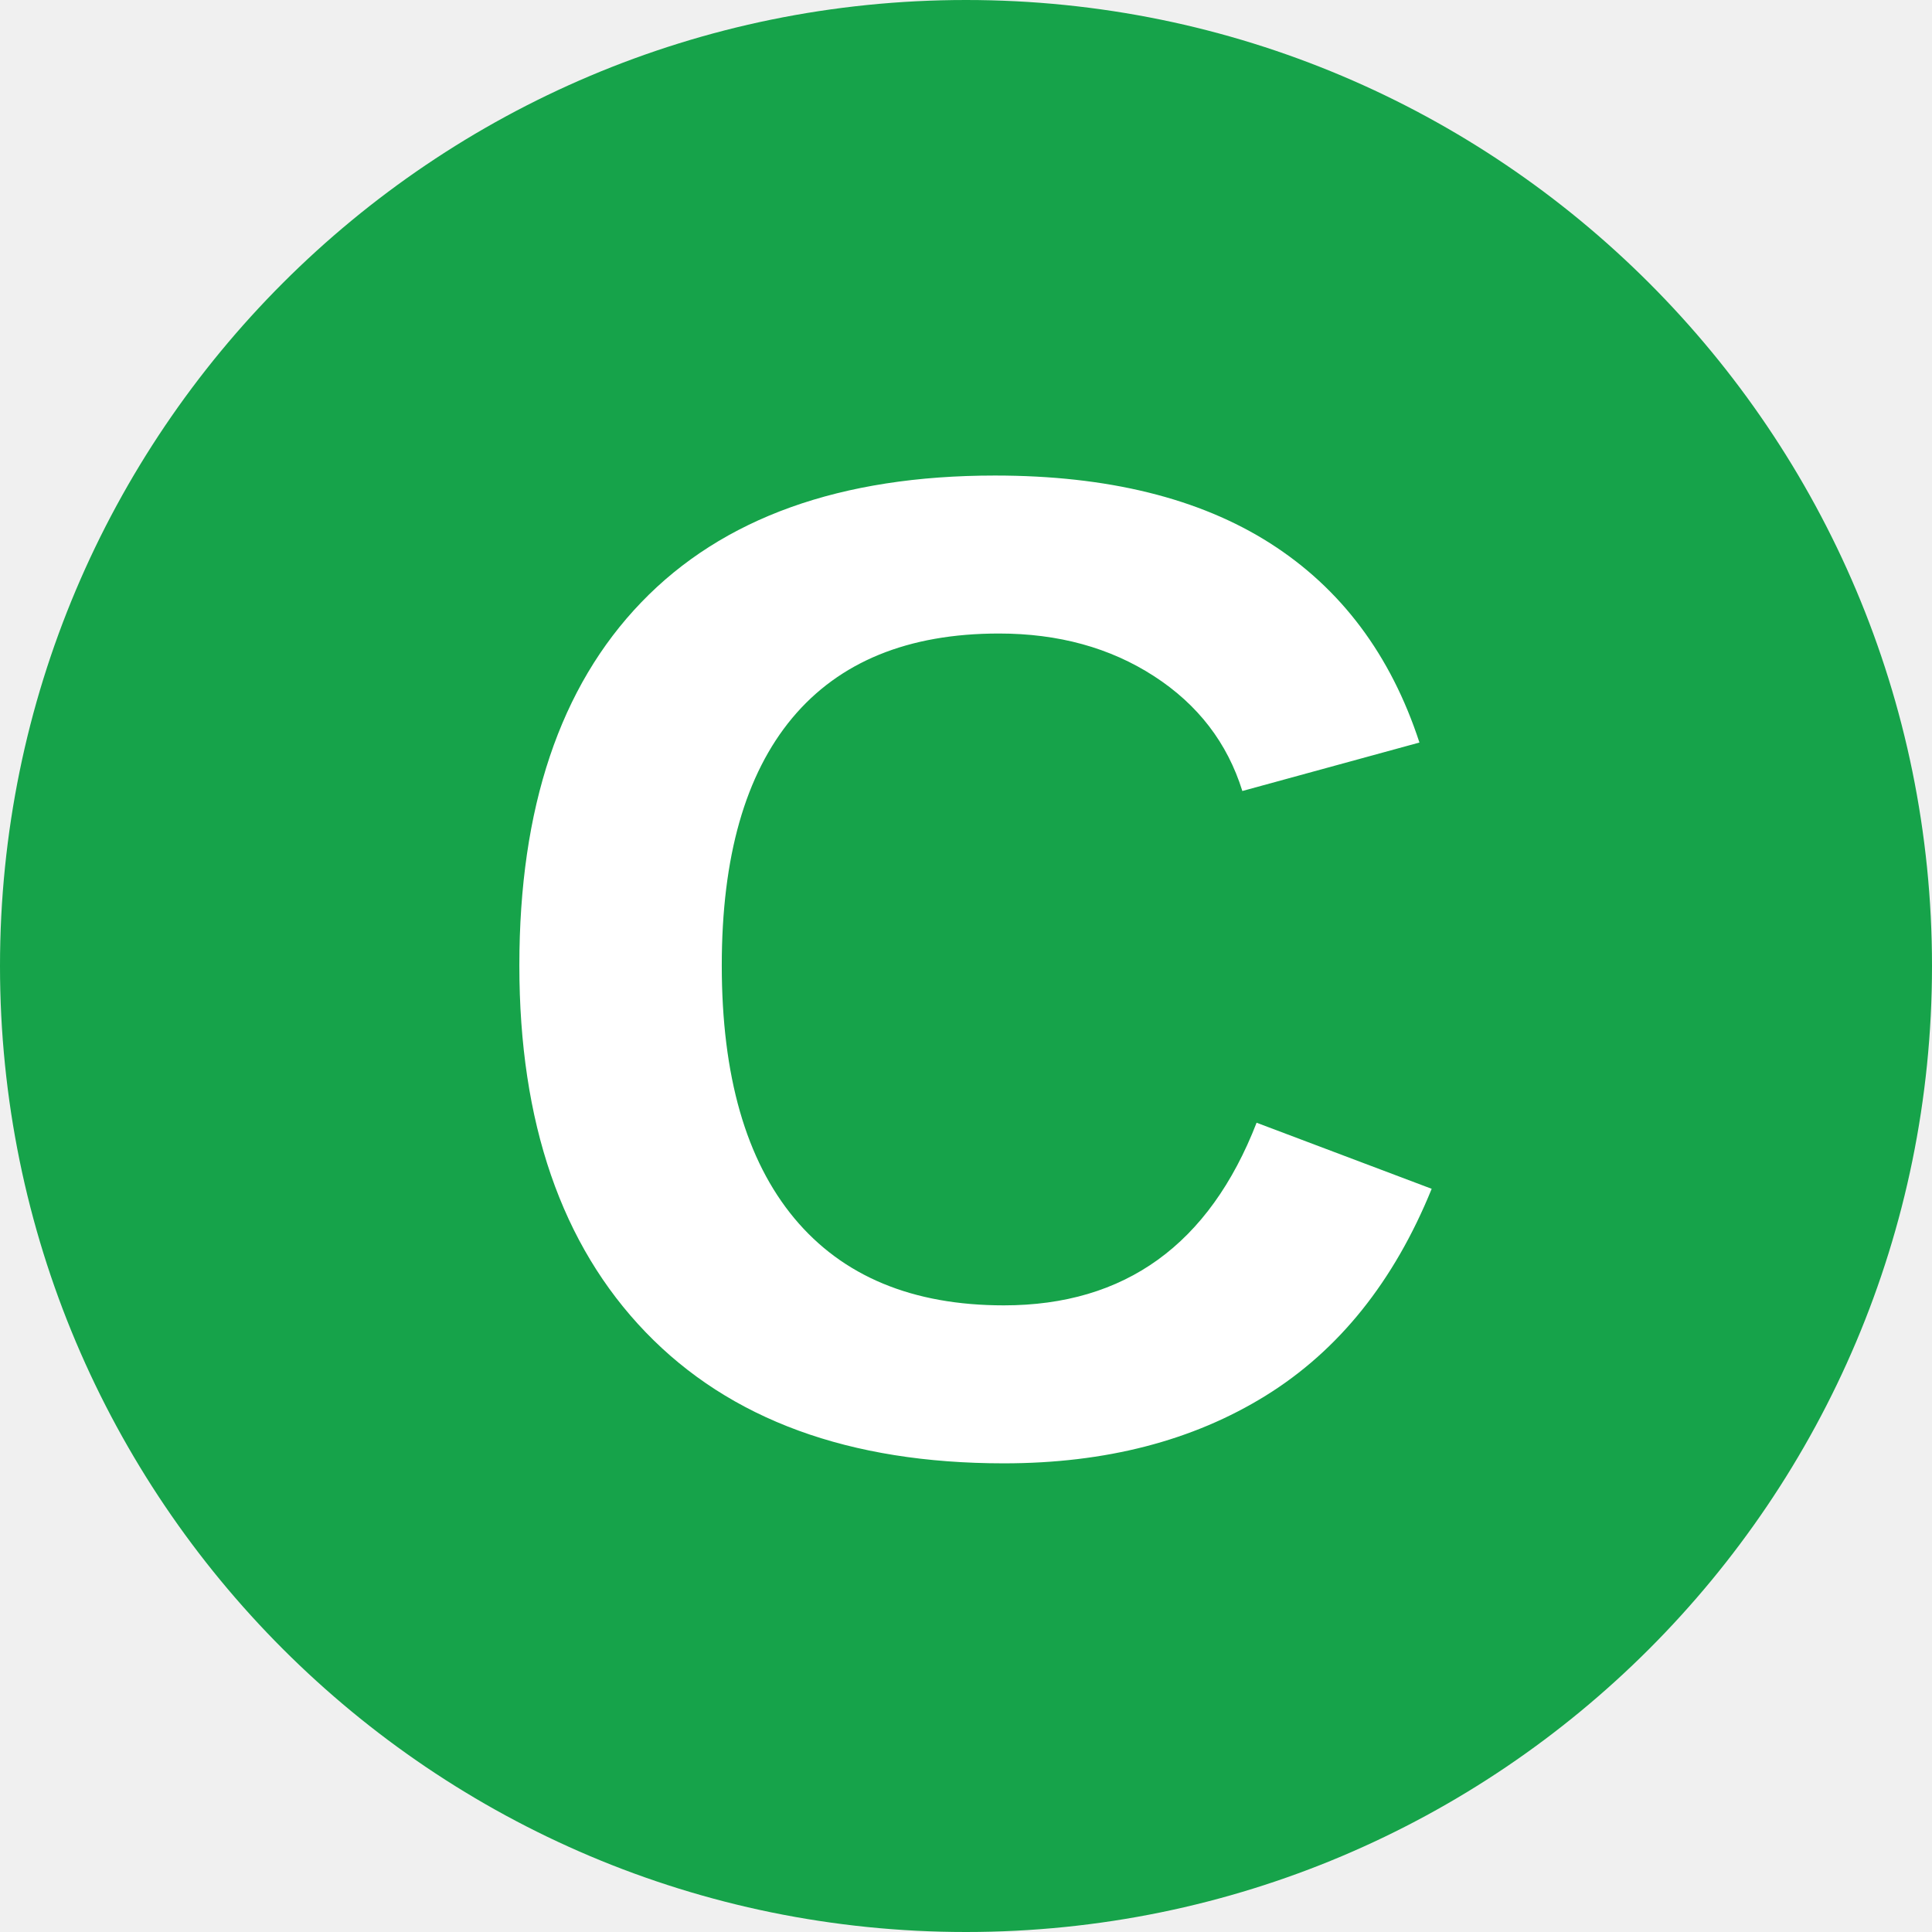
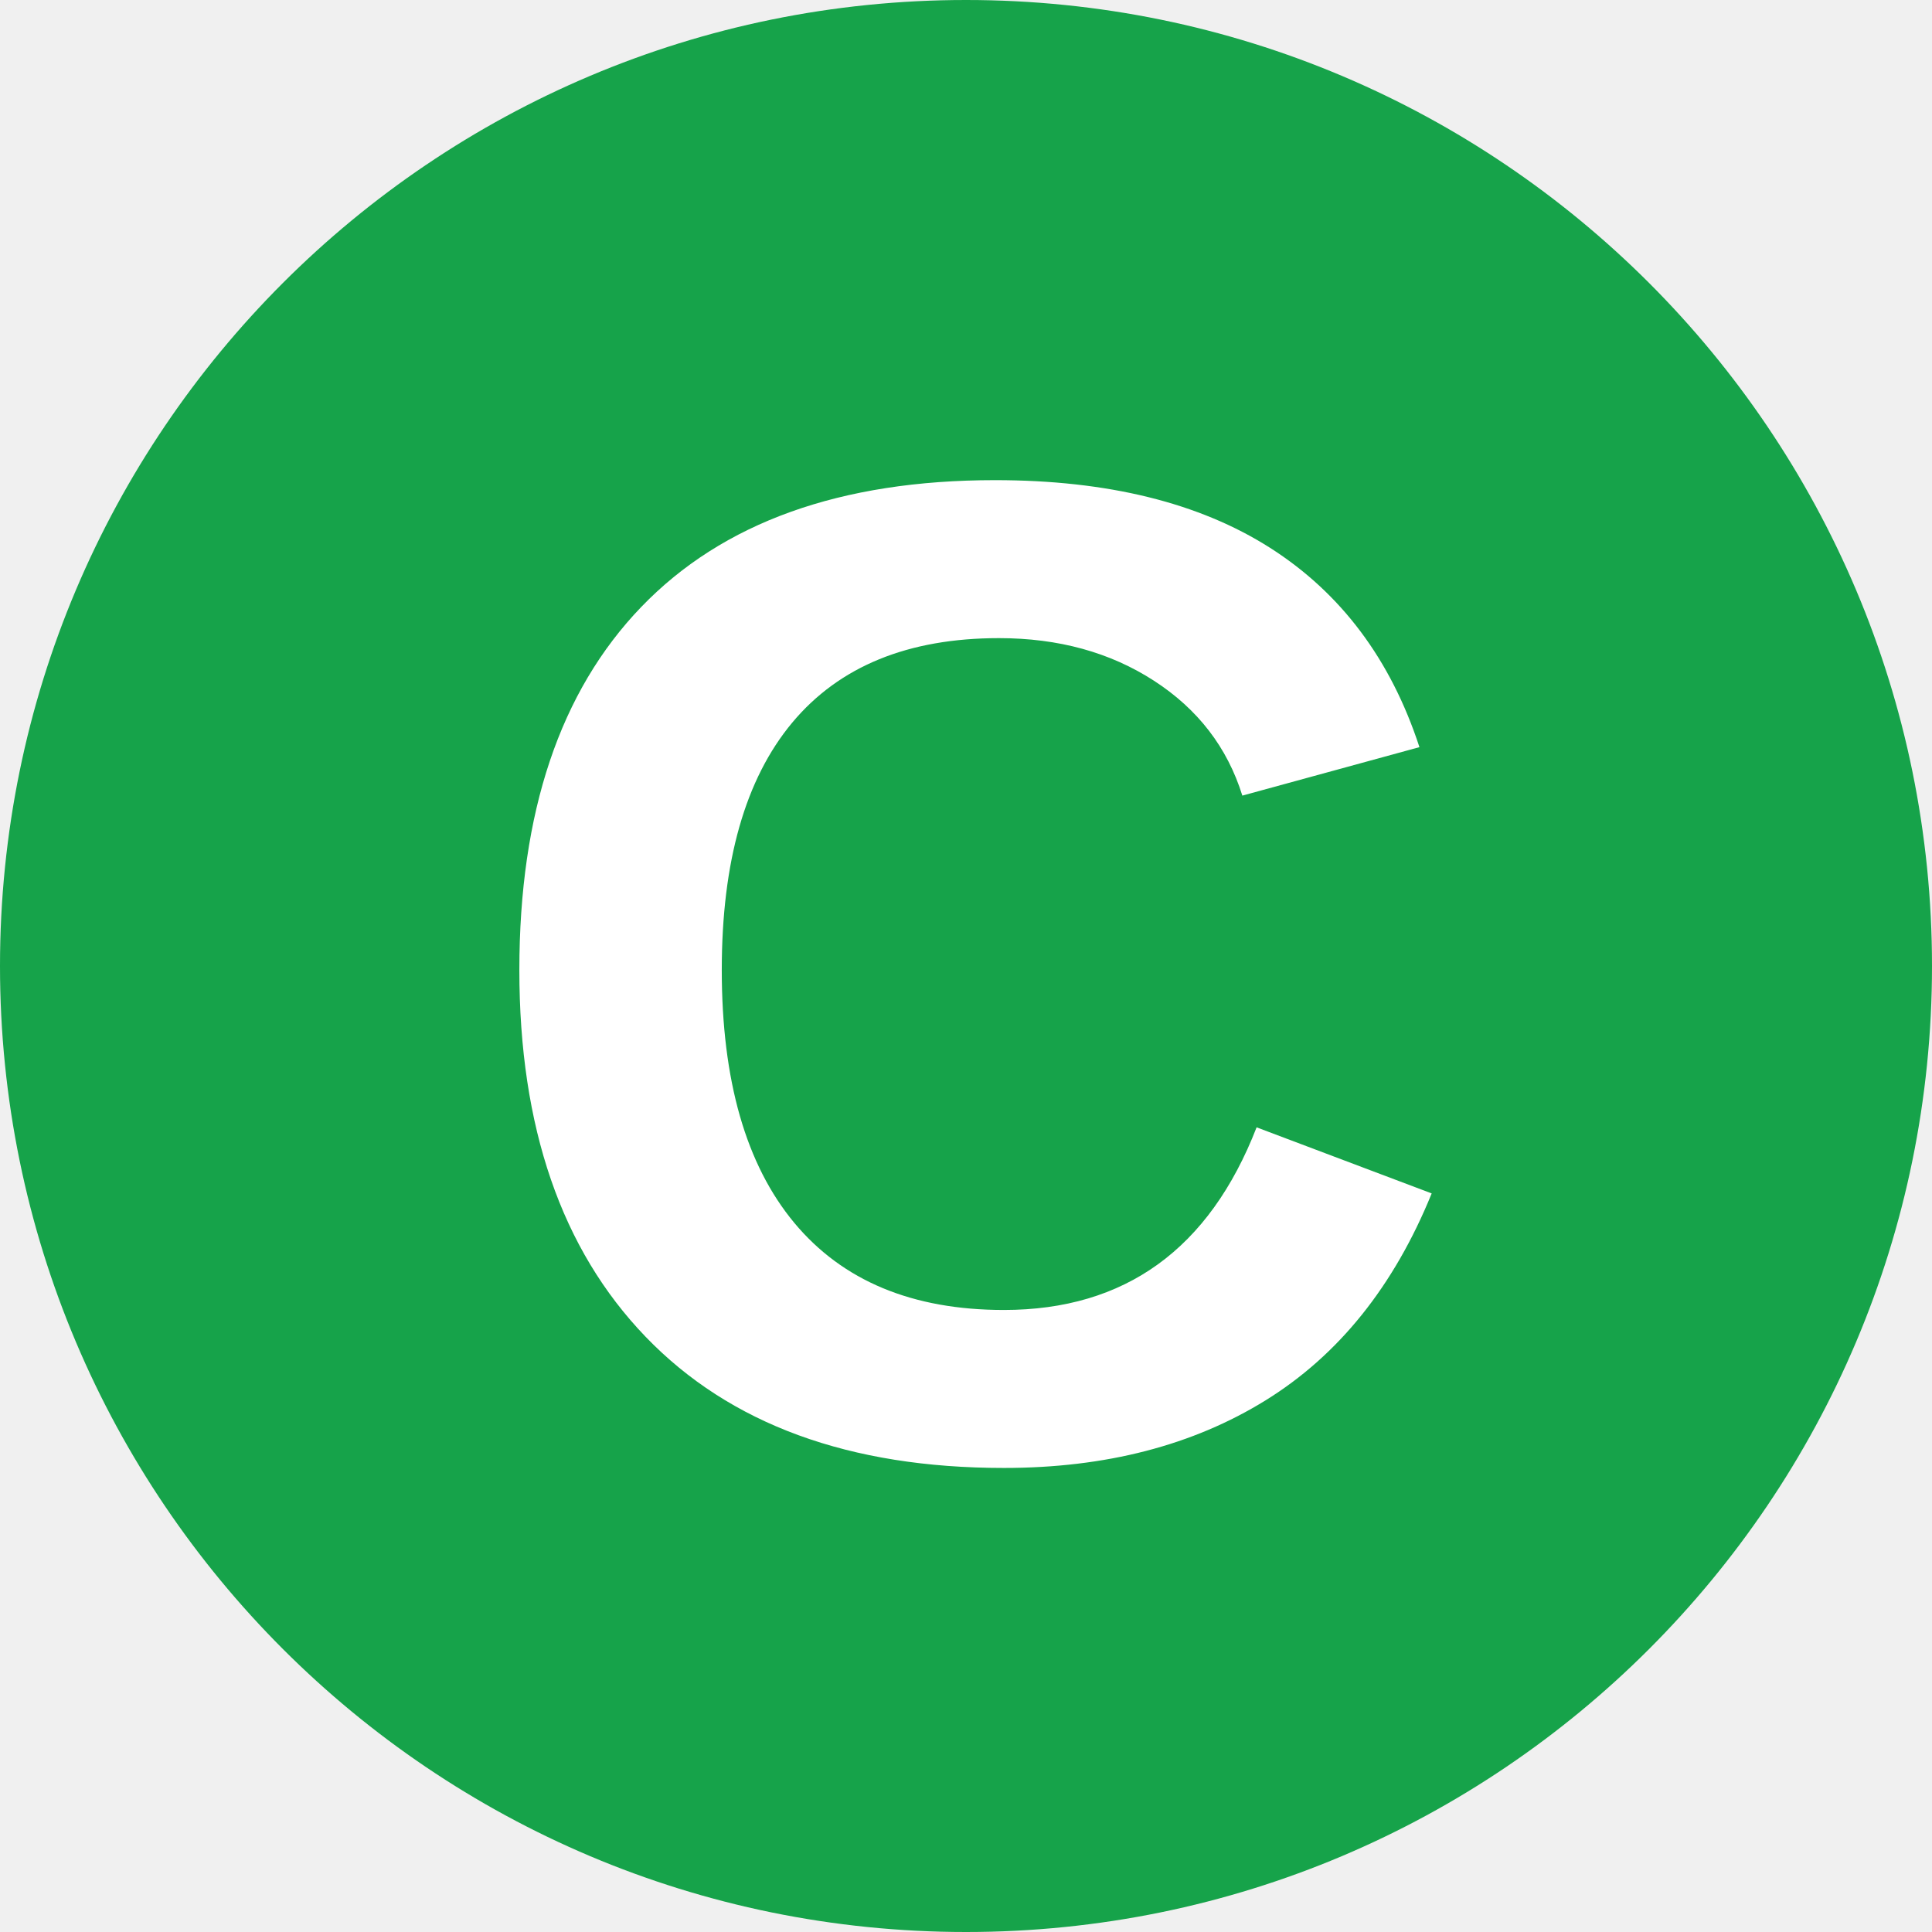
- <svg xmlns="http://www.w3.org/2000/svg" width="180" height="180" viewBox="0 0 180 180" fill="none">
+ <svg xmlns="http://www.w3.org/2000/svg" viewBox="0 0 180 180">
  <circle cx="90" cy="90" r="90" fill="#16a34a" />
-   <text x="90" y="90" font-family="Arial, sans-serif" font-size="130" font-weight="bold" fill="white" text-anchor="middle" dominant-baseline="central">C</text>
+   <text x="90" y="90" font-family="Arial, sans-serif" font-size="130" font-weight="bold" fill="#ffffff" text-anchor="middle" dy="0.35em">C</text>
</svg>
